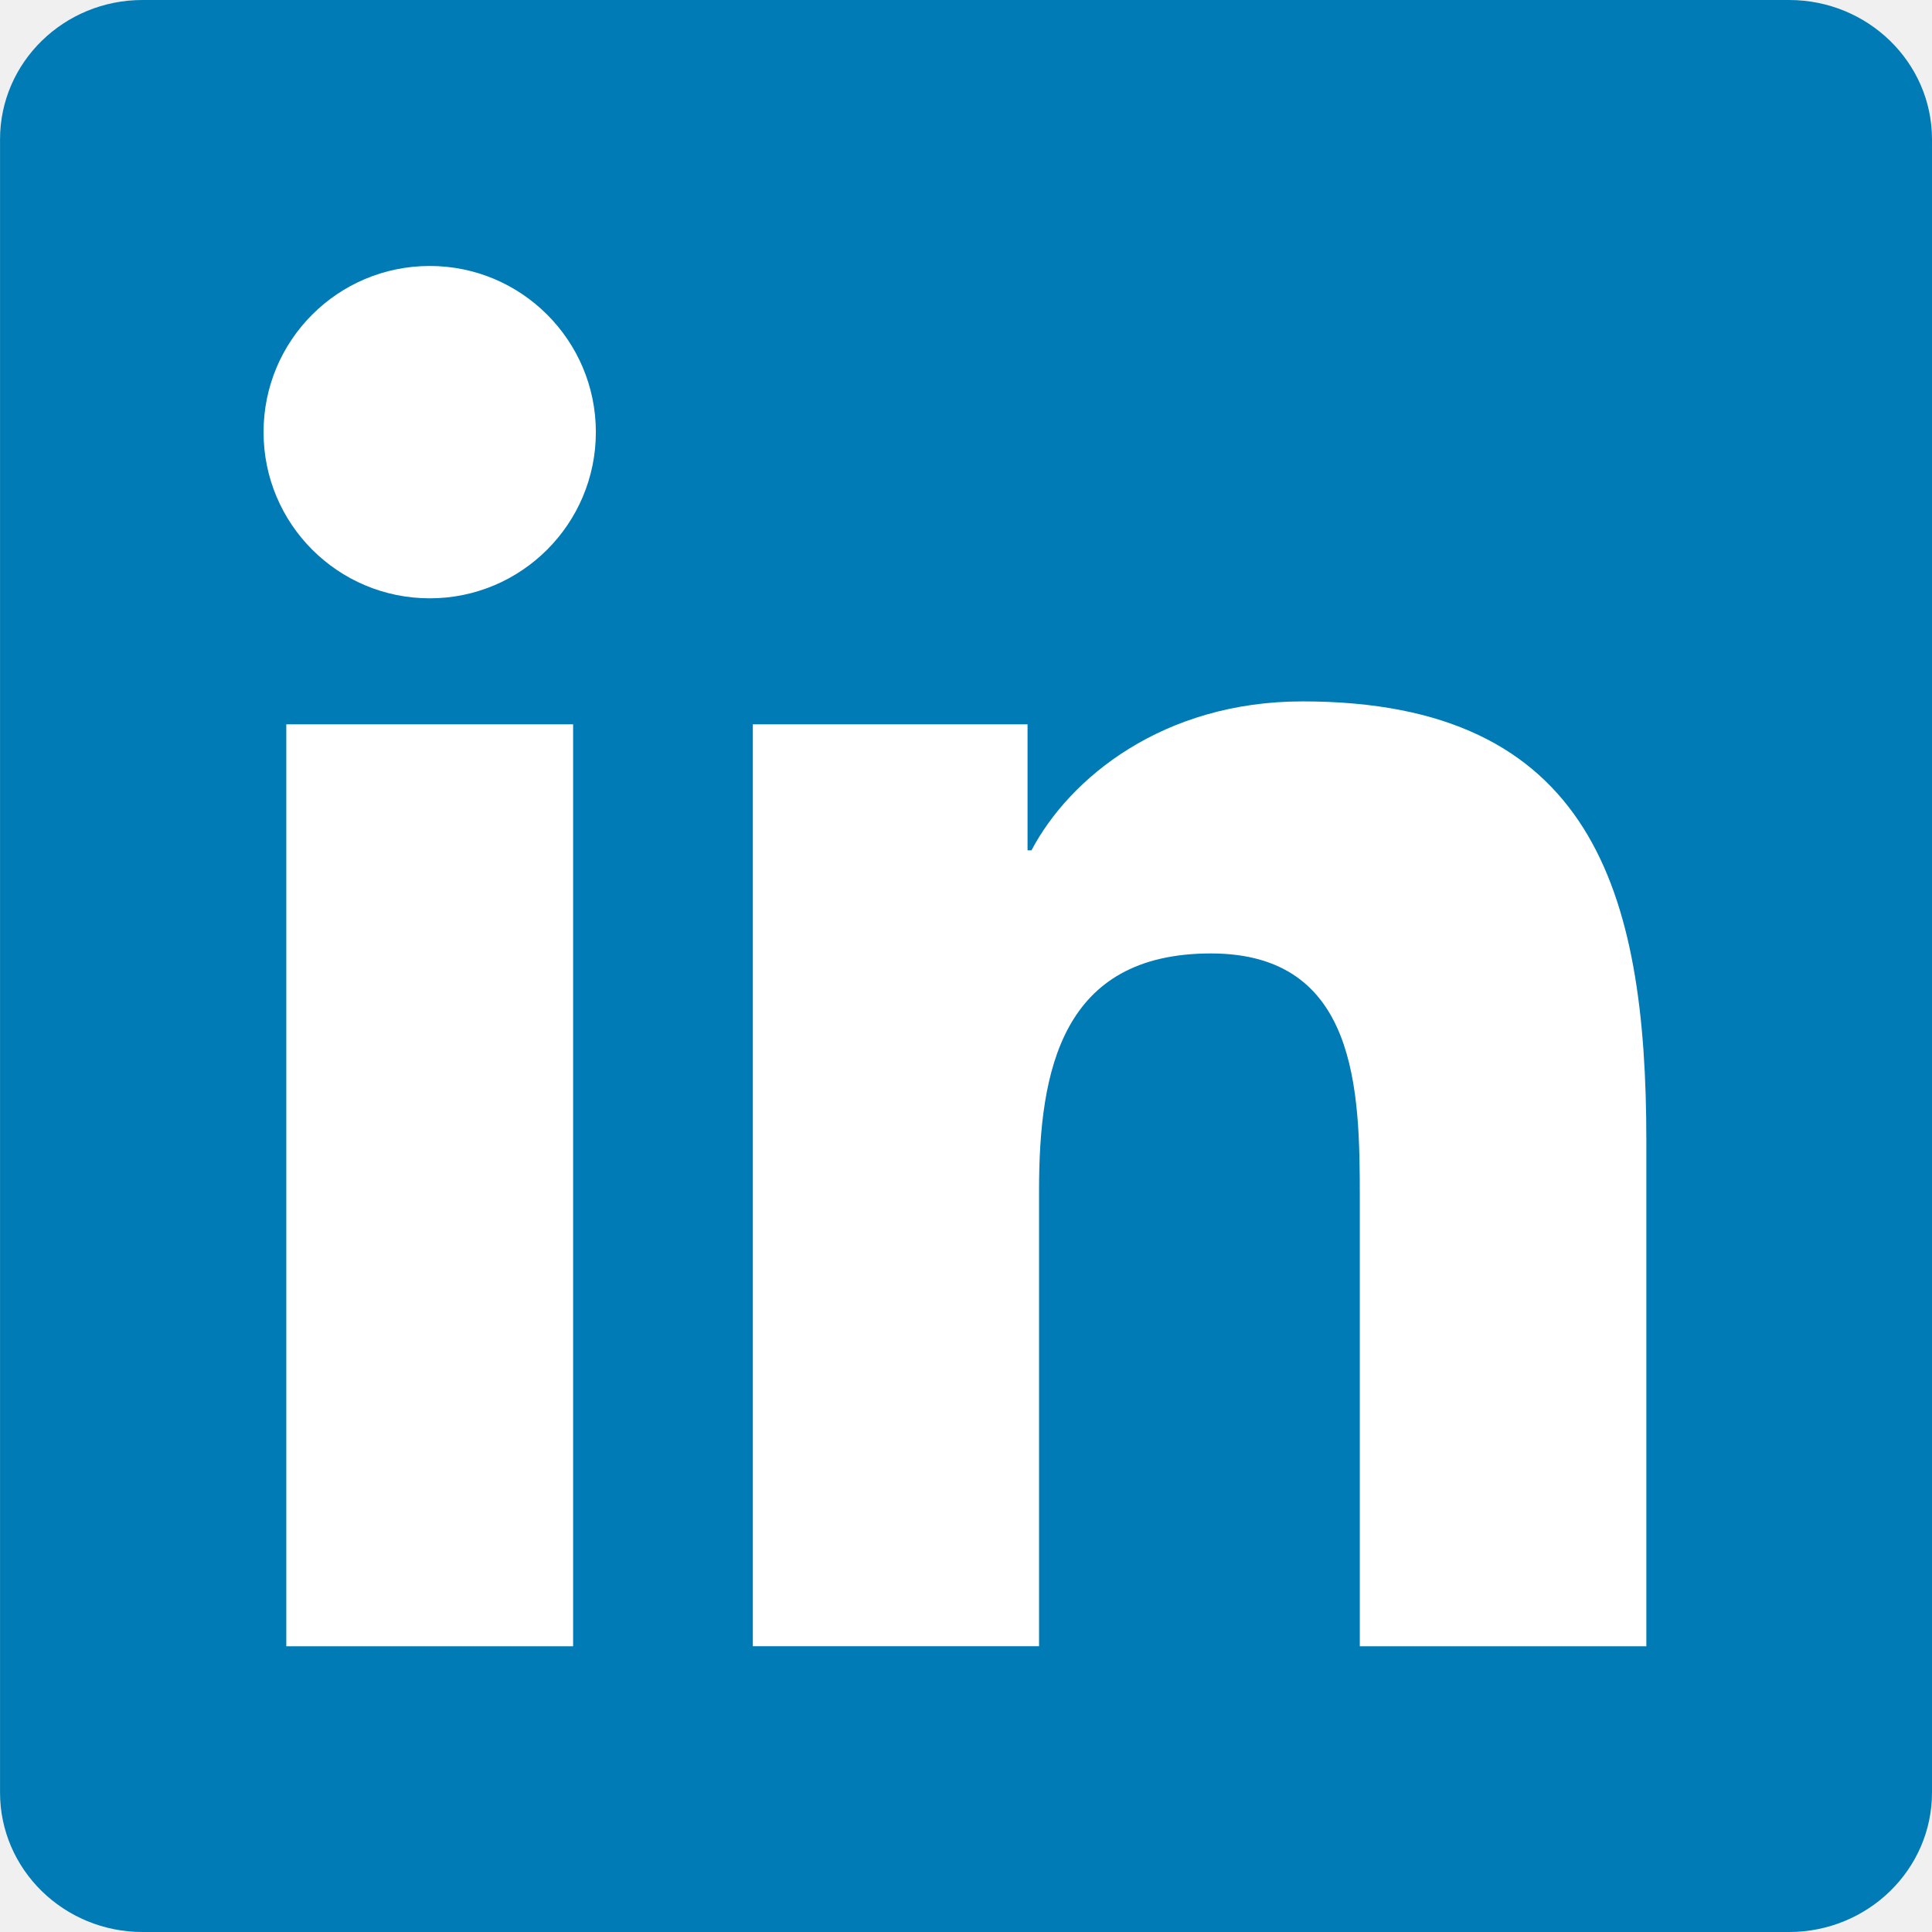
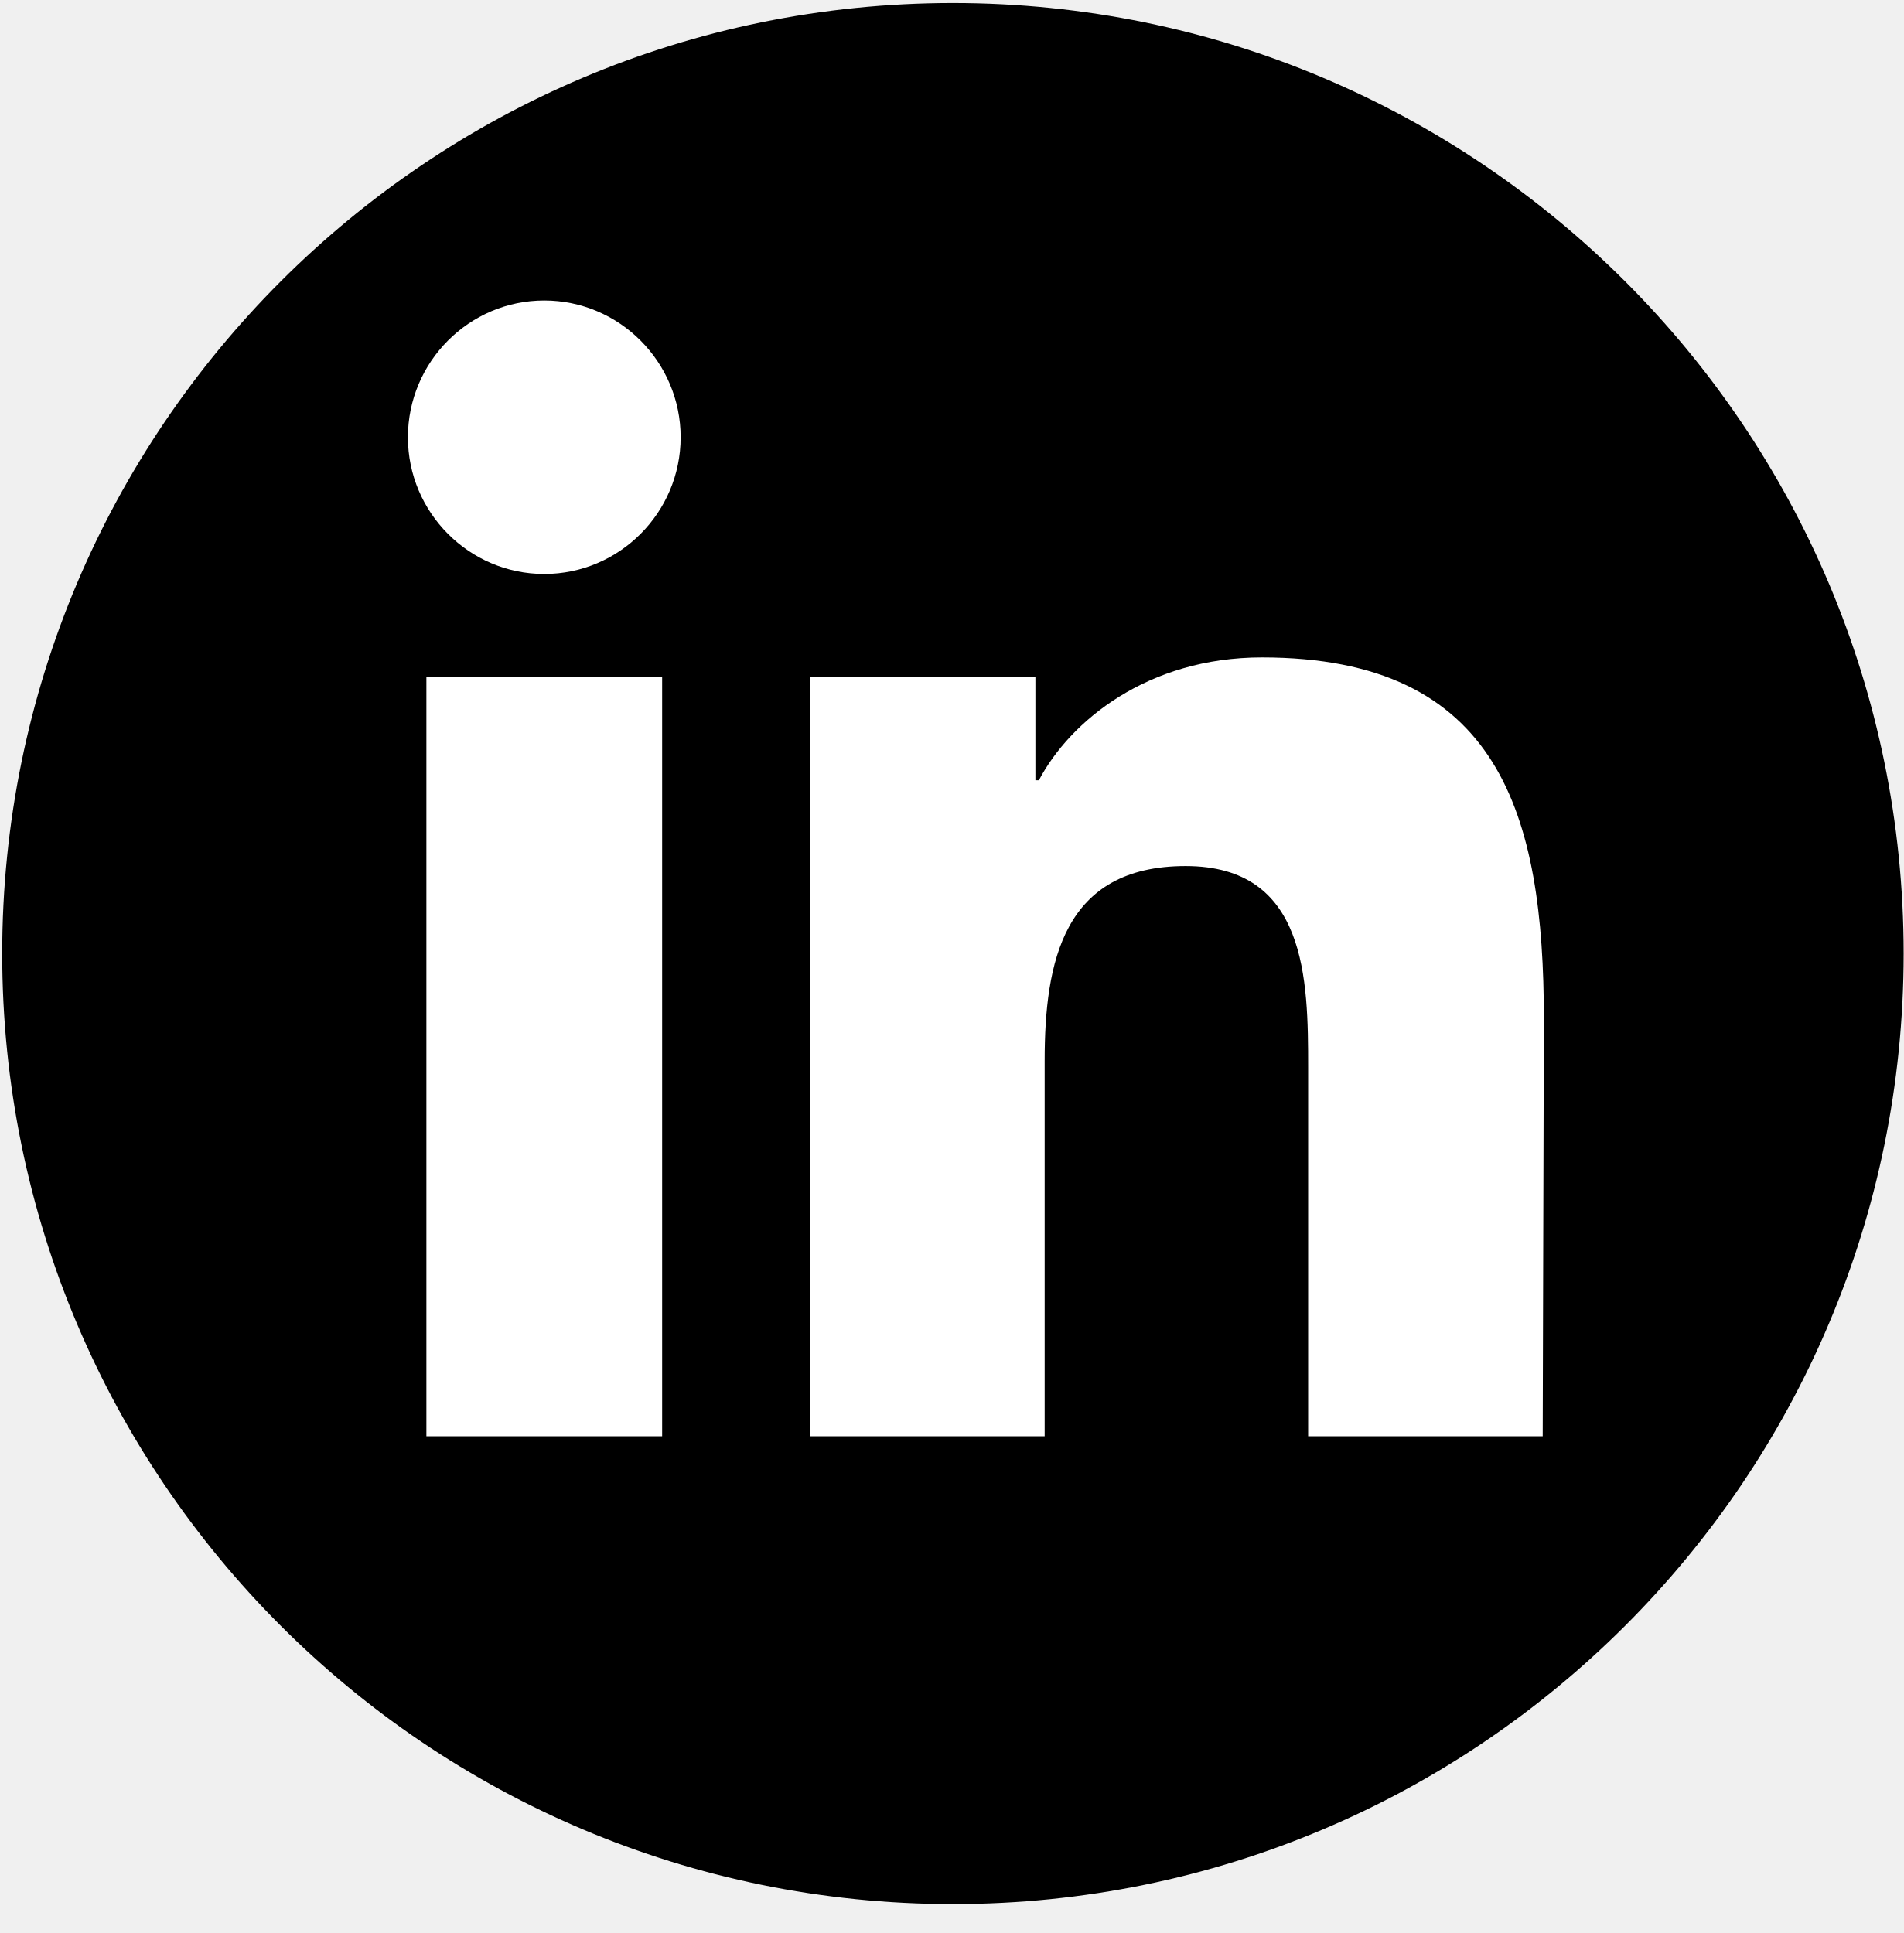
- <svg viewBox="0 0 48 48">
-   <g class="nc-icon-wrapper">
-     <path fill="#007BB5" d="M44.449,0H3.541C1.588,0,0.001,1.549,0.001,3.461V44.536 C0.001,46.448,1.588,48,3.541,48h40.908c1.957,0,3.551-1.552,3.551-3.464V3.461 C47.999,1.549,46.406,0,44.449,0z" />
-     <path fill="#FFF" d="M7.113,17.995h7.126v22.906H7.113V17.995z M10.678,6.608 c2.277,0,4.126,1.85,4.126,4.128c0,2.279-1.849,4.129-4.126,4.129c-2.286,0-4.13-1.85-4.13-4.129 C6.548,8.458,8.391,6.608,10.678,6.608" />
-     <path fill="#FFF" d="M18.705,17.995h6.824v3.131h0.098c0.949-1.801,3.272-3.7,6.736-3.7 c7.208,0,8.54,4.743,8.54,10.912v12.563h-7.119V29.762c0-2.656-0.046-6.074-3.699-6.074 c-3.704,0-4.27,2.895-4.27,5.883v11.329h-7.111V17.995z" />
-   </g>
+ <svg xmlns="http://www.w3.org/2000/svg" viewBox="0 0 64 65" fill="none">
+   <circle cx="32.037" cy="32.065" r="31.963" fill="currentColor" />
+   <path d="M22.261 48.295H14.335V22.77H22.261V48.295ZM18.298 19.301C15.773 19.301 13.714 17.236 13.714 14.703C13.714 12.17 15.773 10.104 18.298 10.104C20.823 10.104 22.883 12.17 22.883 14.703C22.883 17.236 20.823 19.301 18.298 19.301ZM51.865 48.295H43.979V35.902C43.979 32.941 43.94 29.122 39.86 29.122C35.742 29.122 35.121 32.356 35.121 35.669V48.295H27.234V22.77H34.81V26.238H34.926C35.975 24.25 38.578 22.107 42.425 22.107C50.428 22.107 51.904 27.407 51.904 34.266L51.865 48.295Z" fill="white" />
</svg>
